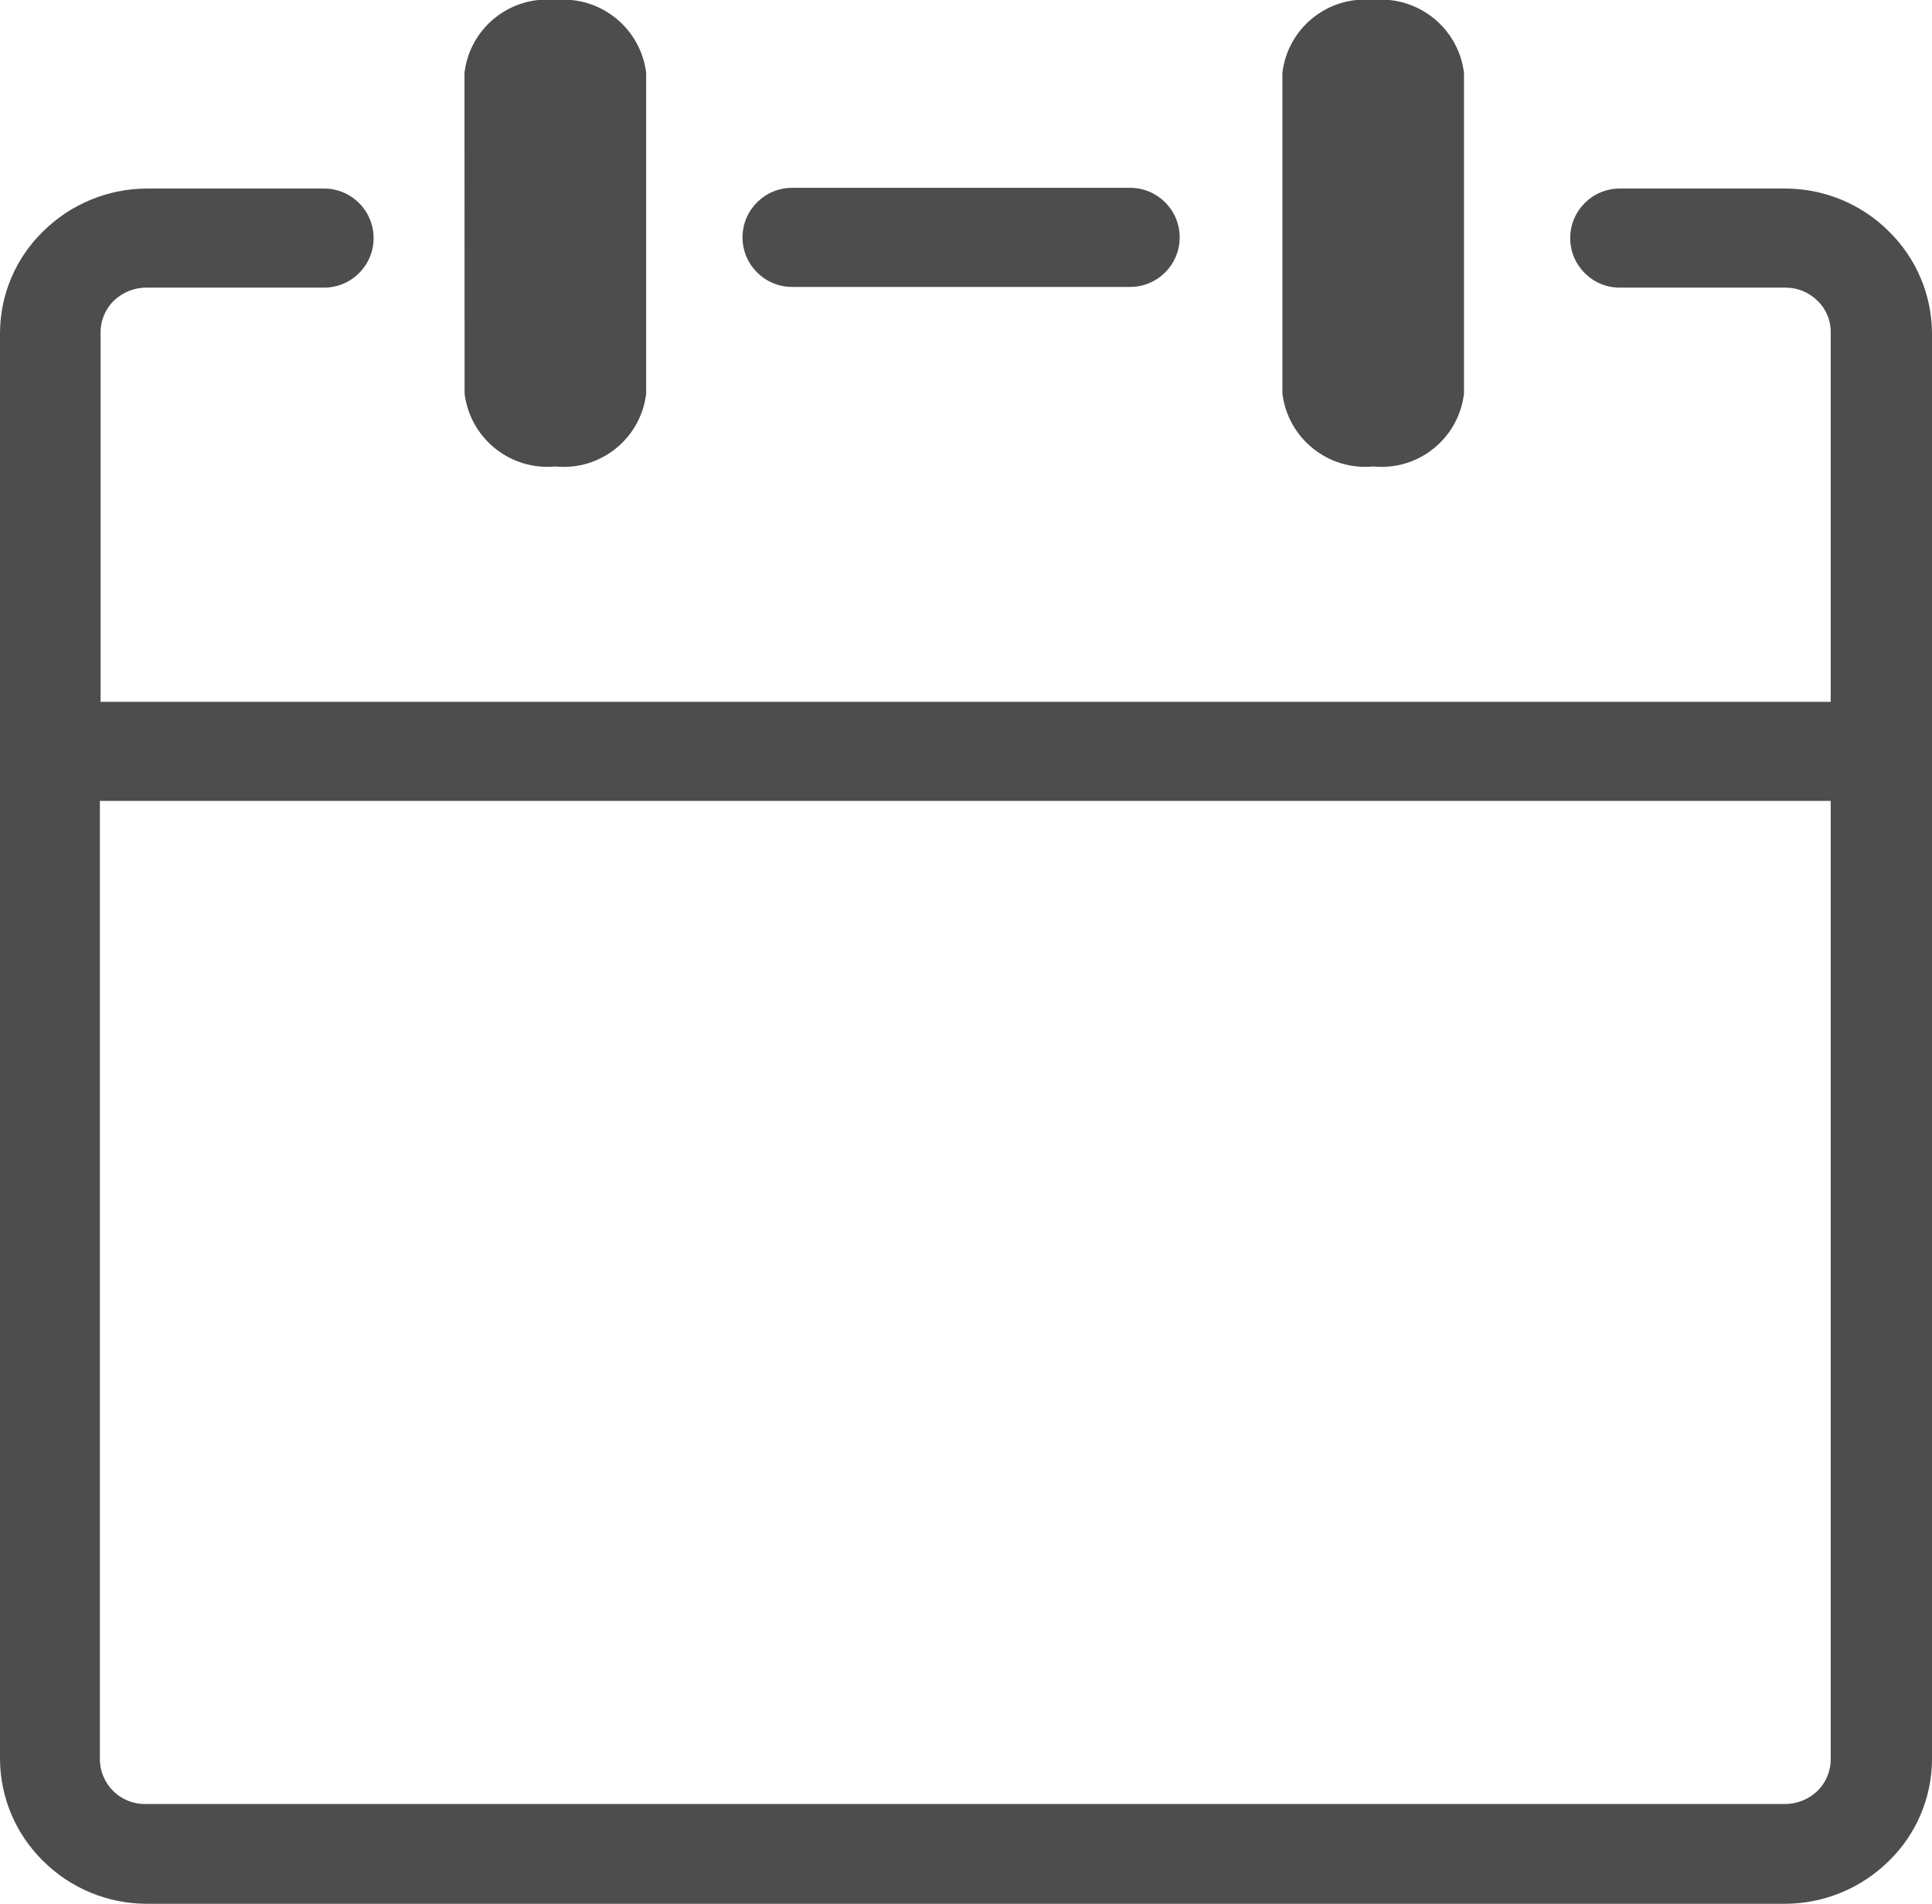
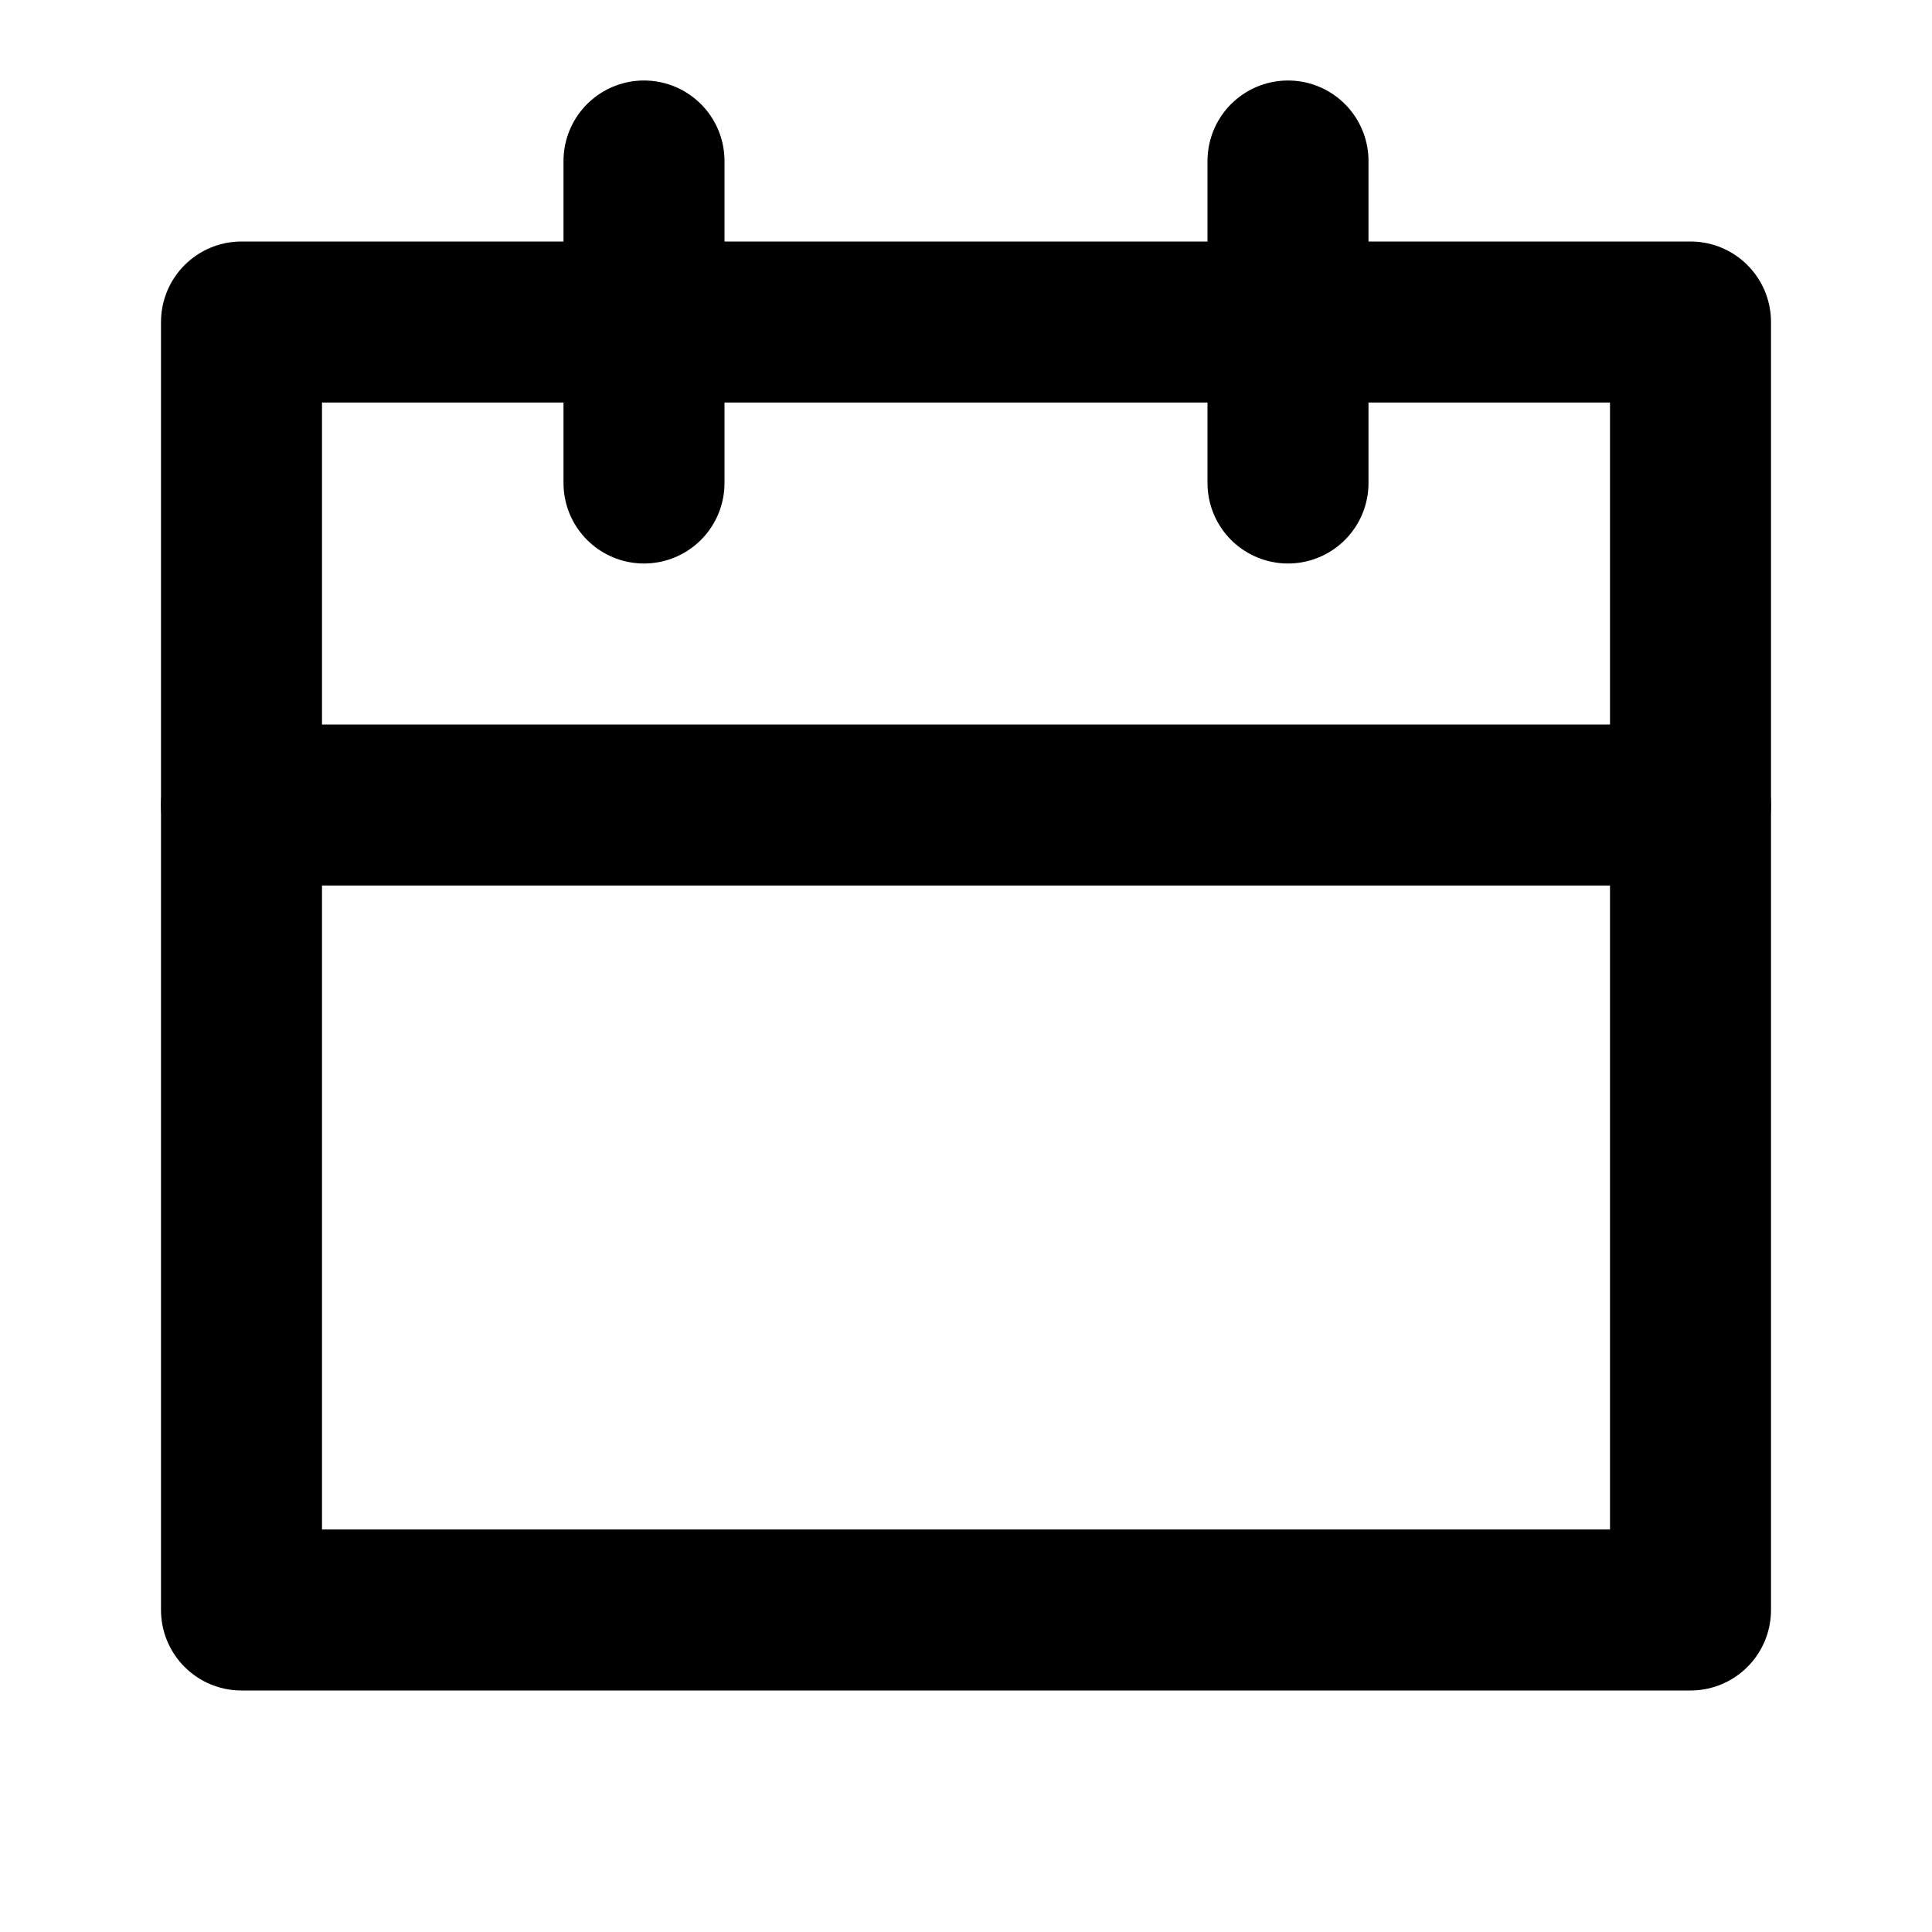
- <svg xmlns="http://www.w3.org/2000/svg" width="21.916" height="21.598" viewBox="0 0 21.916 21.598">
-   <defs>
-     <style>
-       .cls-1 {
-         fill: #4d4d4d;
-       }
-     </style>
-   </defs>
-   <path id="calendar-blank-line" class="cls-1" d="M15.547.827A.942.942,0,0,1,16.577,0a.947.947,0,0,1,1.03.827V4.465a.942.942,0,0,1-1.03.827.947.947,0,0,1-1.03-.827Zm-9.278,0A.942.942,0,0,1,7.3,0a.947.947,0,0,1,1.03.827V4.465a.942.942,0,0,1-1.03.827.947.947,0,0,1-1.03-.827ZM2.133,7.962H21.767V3.77a.484.484,0,0,0-.151-.359.513.513,0,0,0-.364-.148H19.374a.562.562,0,1,1,0-1.124h1.878a1.665,1.665,0,0,1,1.173.484,1.63,1.63,0,0,1,.491,1.155V19.959a1.616,1.616,0,0,1-.491,1.155,1.68,1.68,0,0,1-1.173.484H2.664a1.665,1.665,0,0,1-1.173-.484A1.63,1.63,0,0,1,1,19.959V3.778a1.616,1.616,0,0,1,.491-1.155,1.68,1.68,0,0,1,1.173-.484H4.676a.562.562,0,1,1,0,1.124H2.664a.531.531,0,0,0-.372.148.5.5,0,0,0-.151.367V7.97ZM21.767,9.086H2.133V19.951a.51.51,0,0,0,.523.515H21.244a.531.531,0,0,0,.372-.148.5.5,0,0,0,.151-.367ZM9.985,3.255a.562.562,0,1,1,0-1.124H13.82a.562.562,0,1,1,0,1.124Z" transform="translate(-1)" />
+ <svg xmlns="http://www.w3.org/2000/svg" width="24" height="24" viewBox="0 0 24 24" fill="none" stroke="currentColor" stroke-width="2" stroke-linecap="round" stroke-linejoin="round" class="devfont devfont-calendar">
+   <path d="M21 4H3v16h18V4z" />
+   <path d="M8 2v4" />
+   <path d="M16 2v4" />
+   <path d="M3 10h18" />
</svg>
